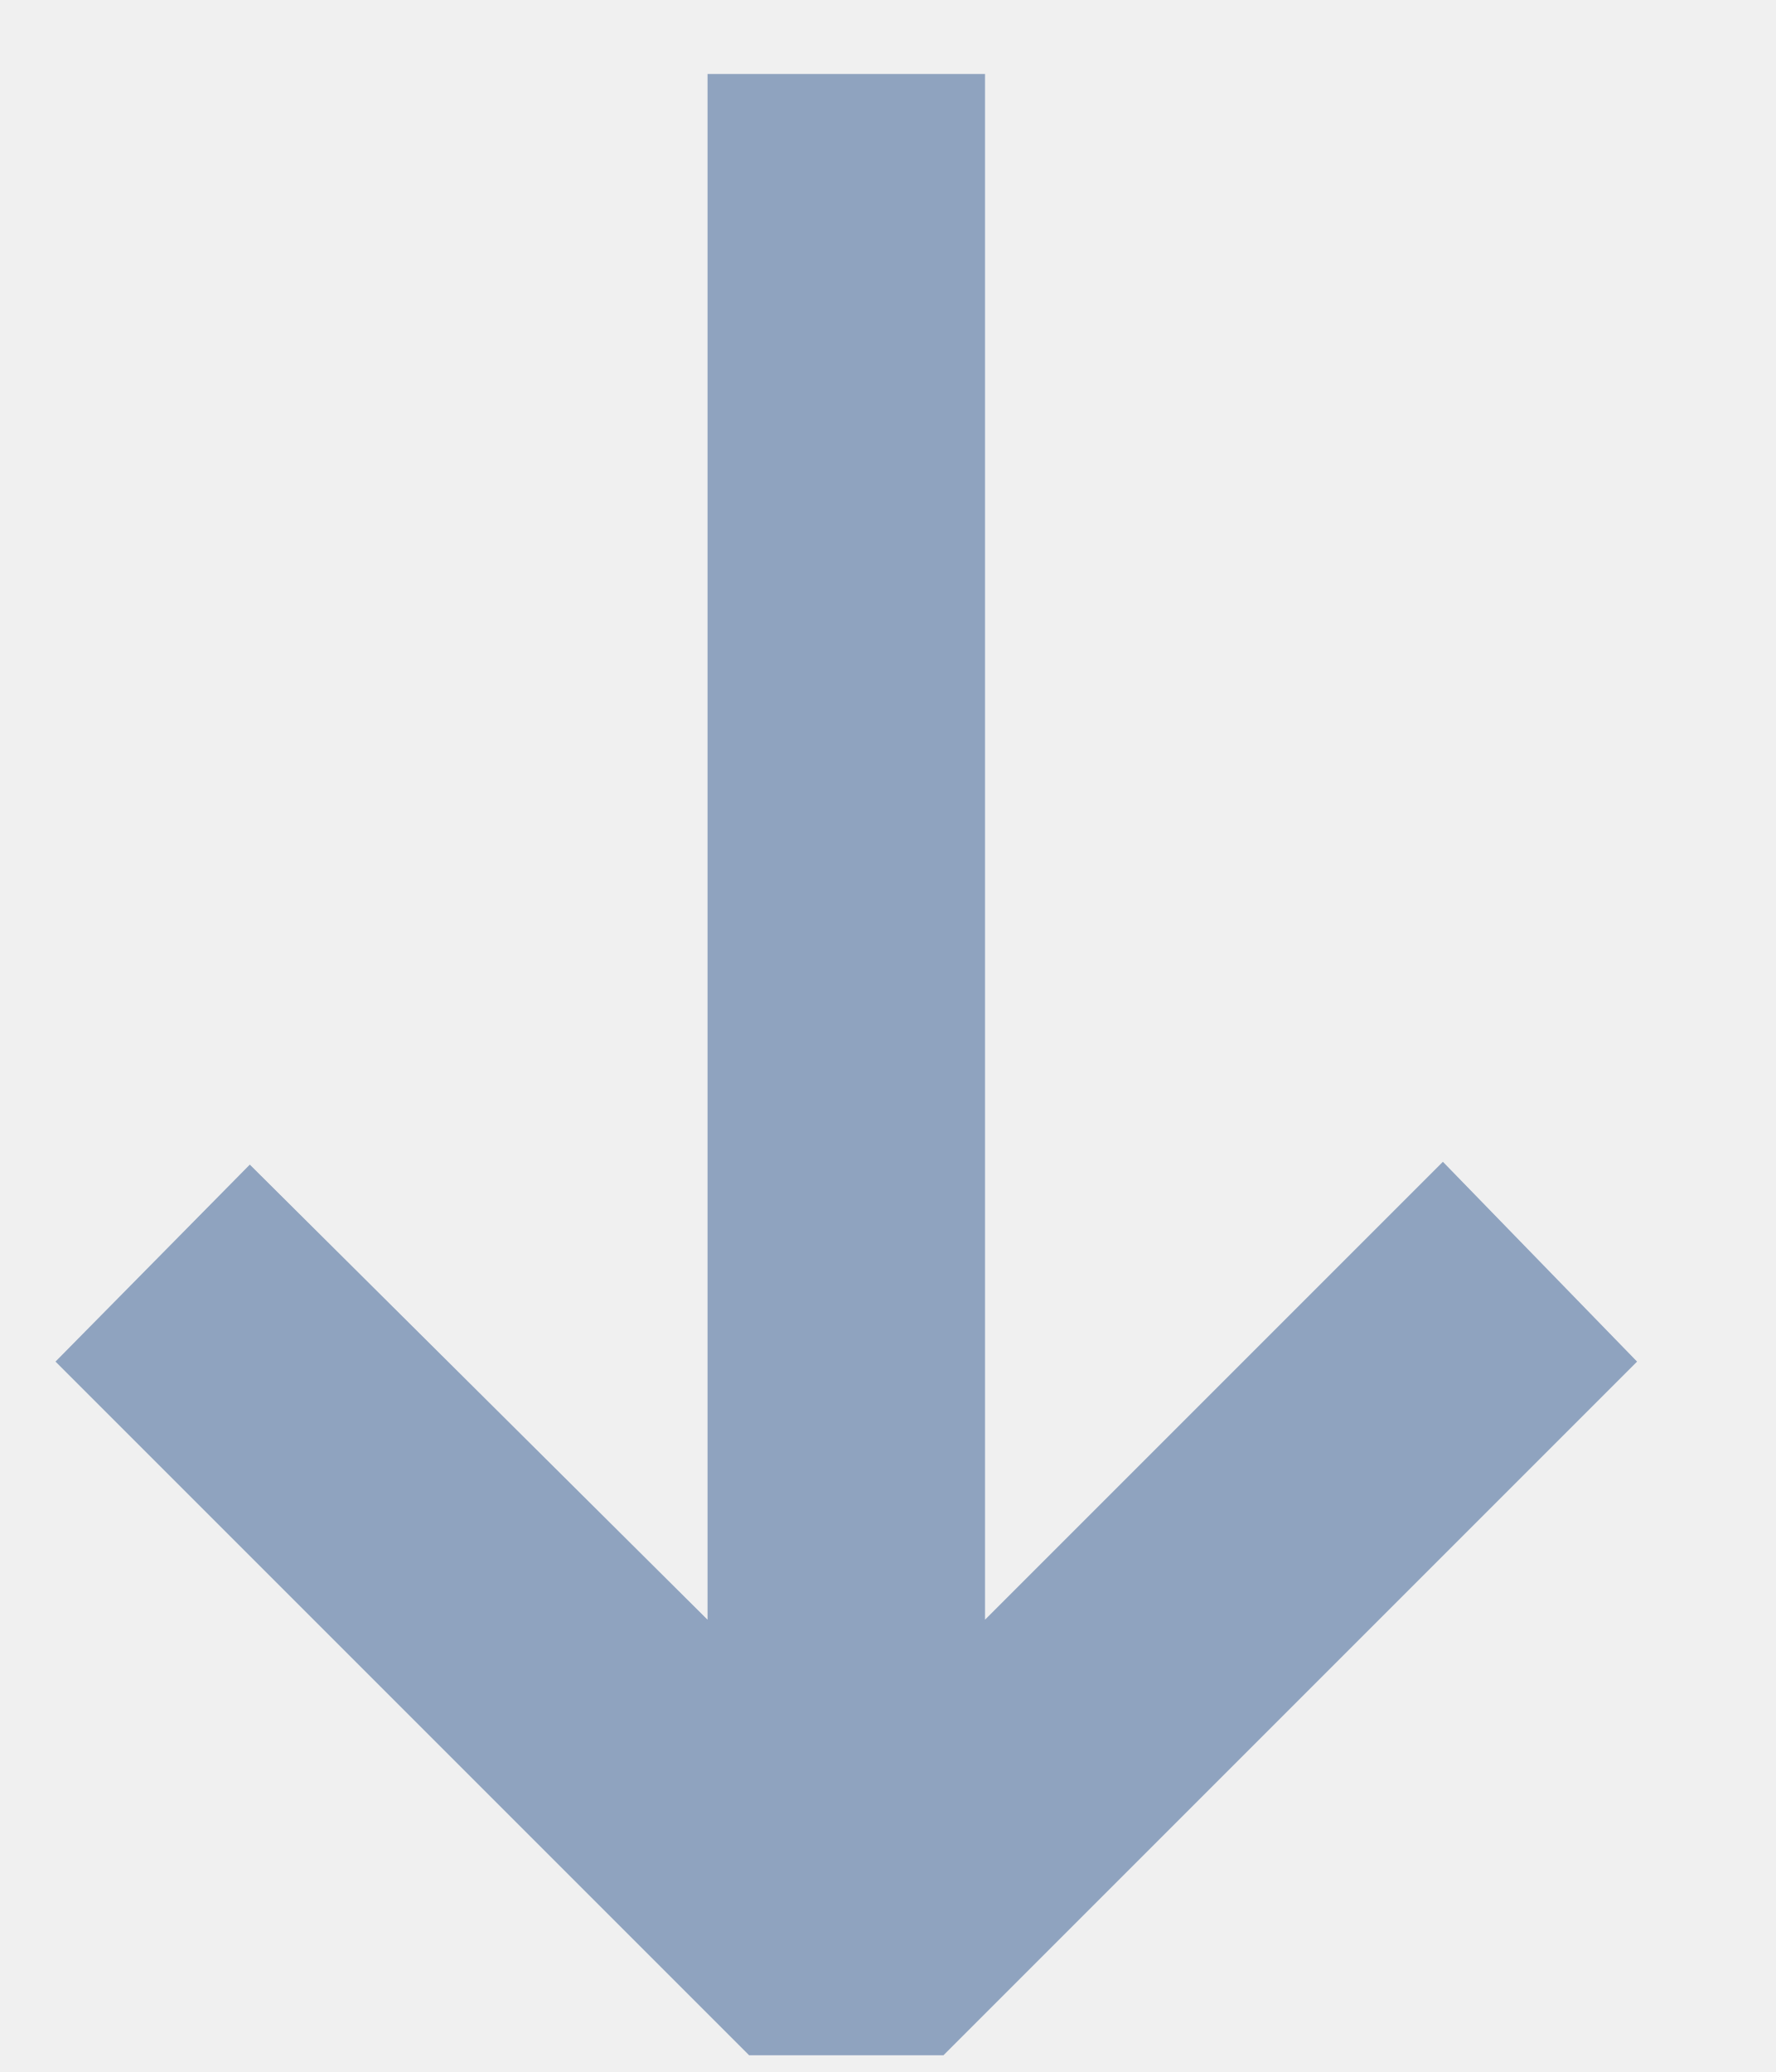
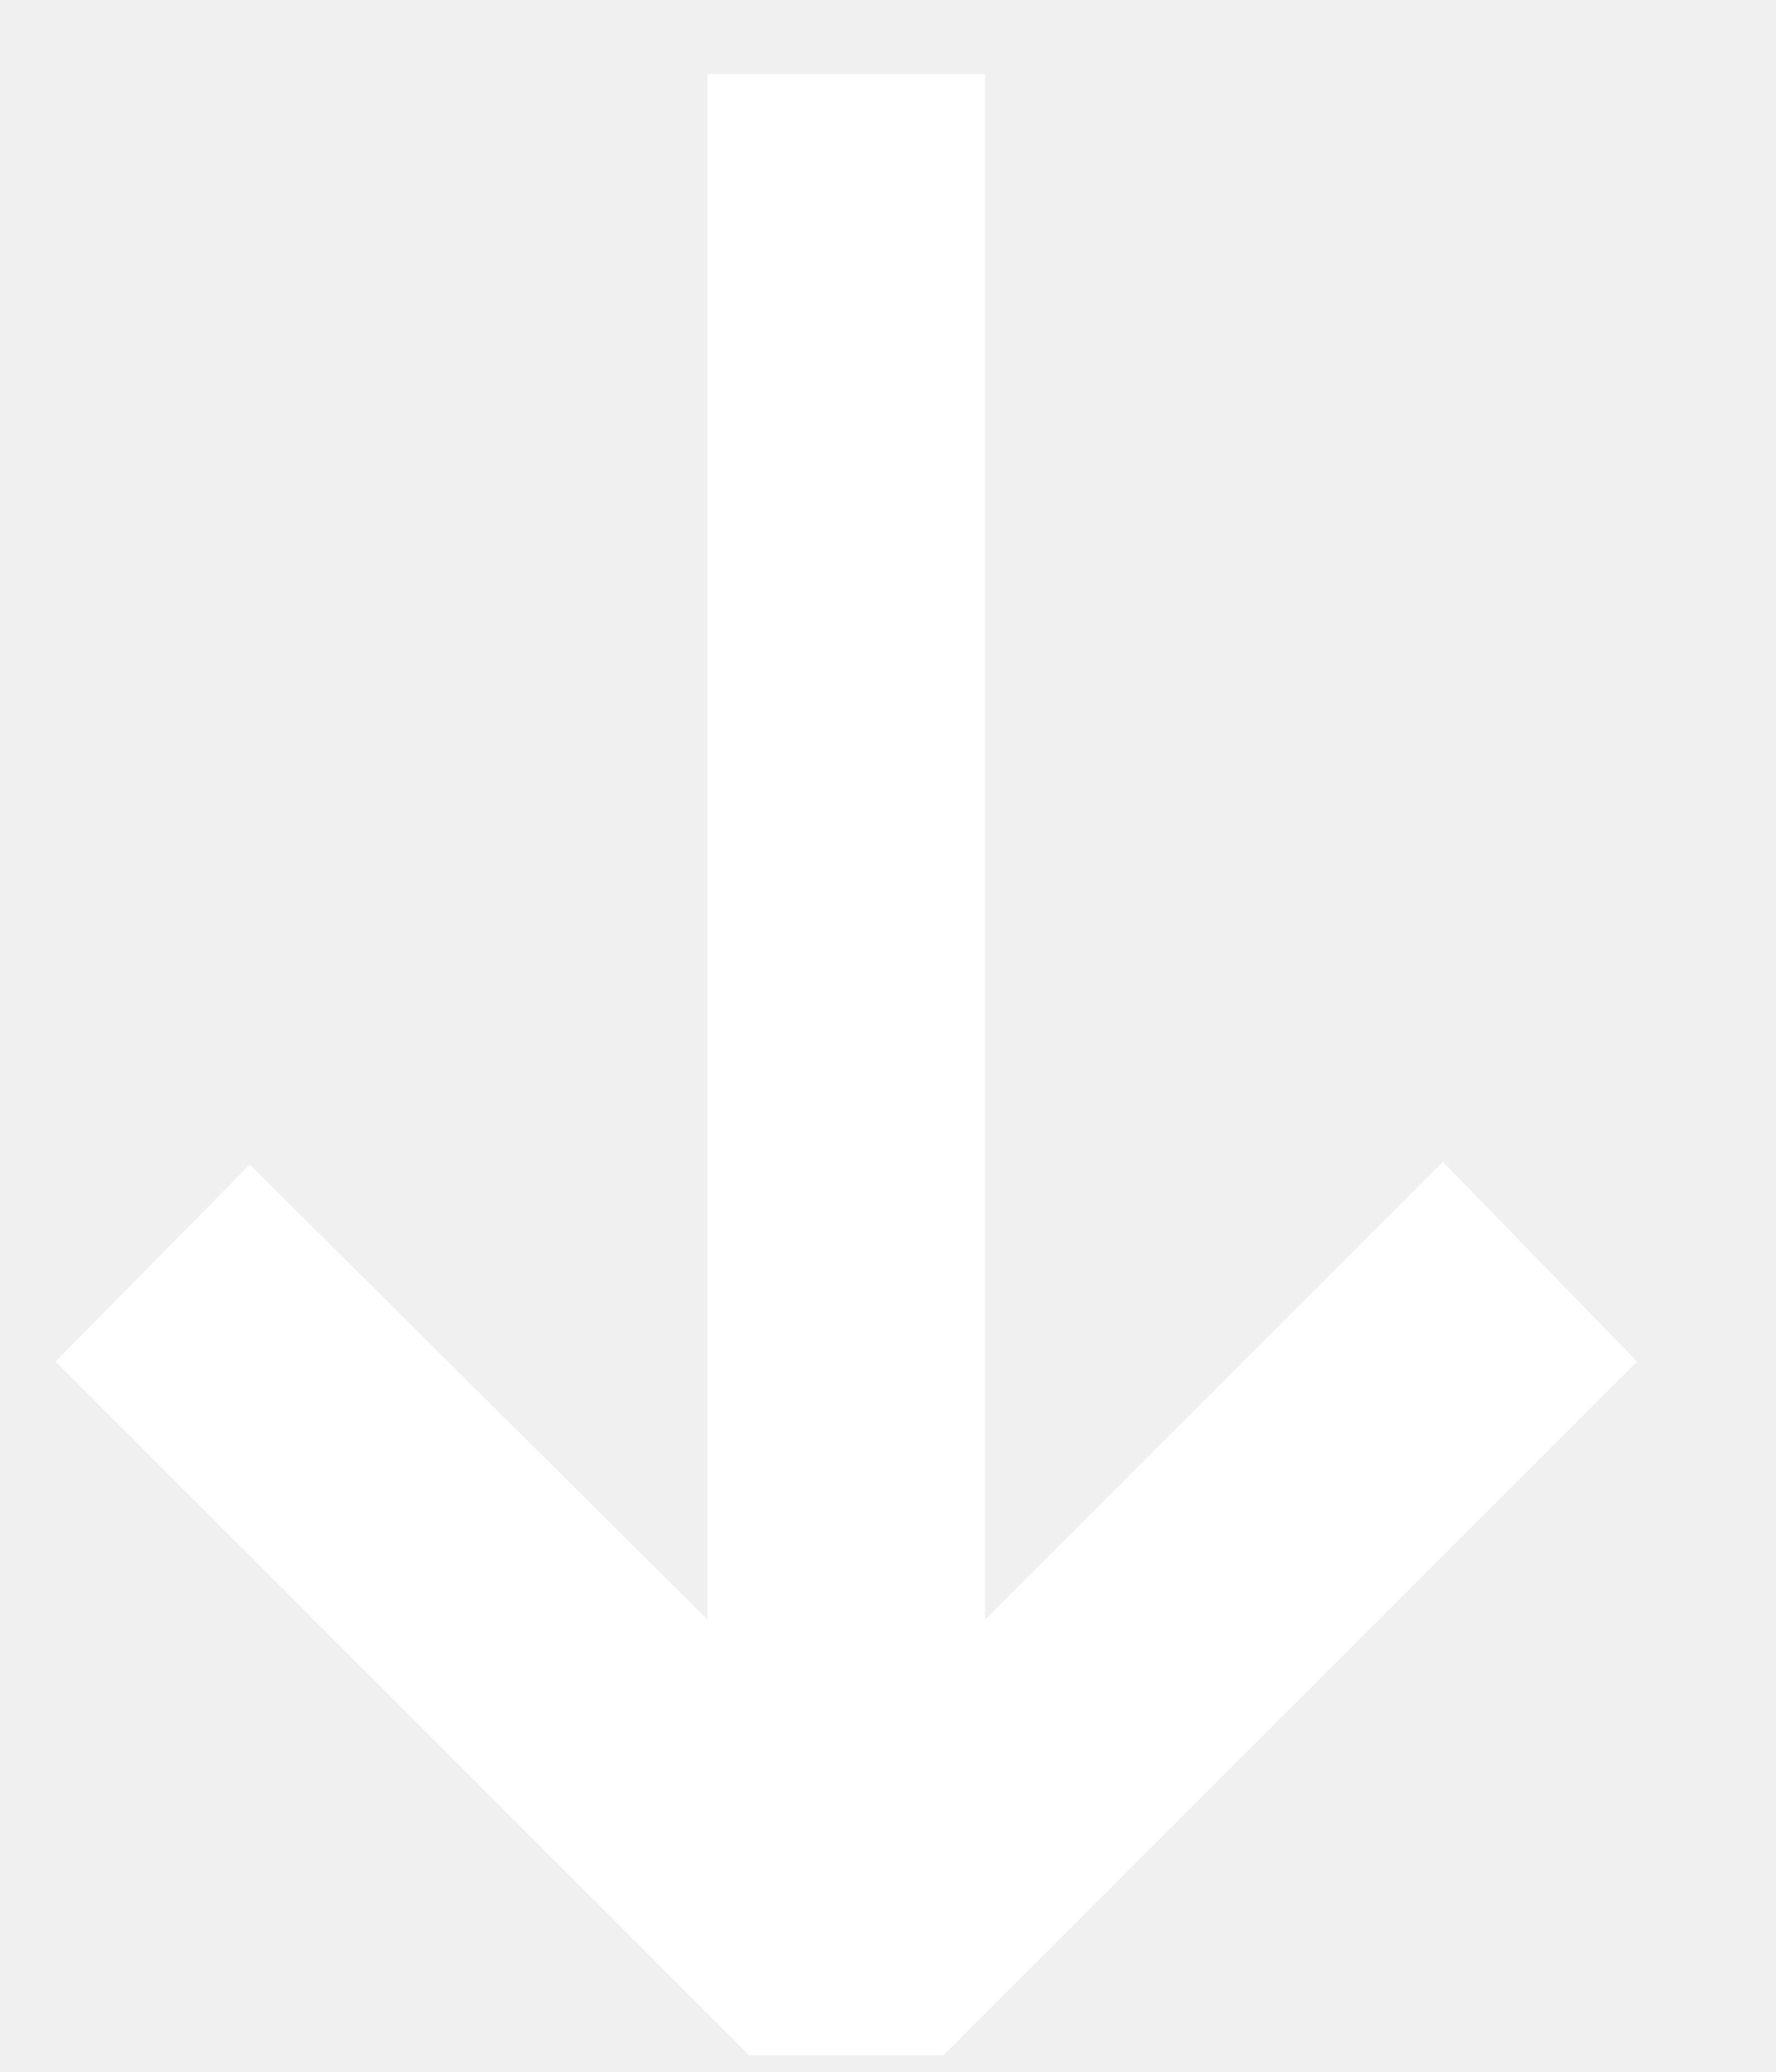
<svg xmlns="http://www.w3.org/2000/svg" width="12" height="14" viewBox="0 0 12 14" fill="none">
-   <path d="M11.062 9.2L6.375 13.887H5.062L0.375 9.2L1.688 7.869L4.781 10.944V0.5H6.656V10.944L9.75 7.85L11.062 9.2Z" fill="#8FA3BF" />
+   <path d="M11.062 9.2L6.375 13.887H5.062L0.375 9.2L1.688 7.869L4.781 10.944V0.5H6.656V10.944L9.75 7.85L11.062 9.2Z" fill="#FFFFFF" />
</svg>
